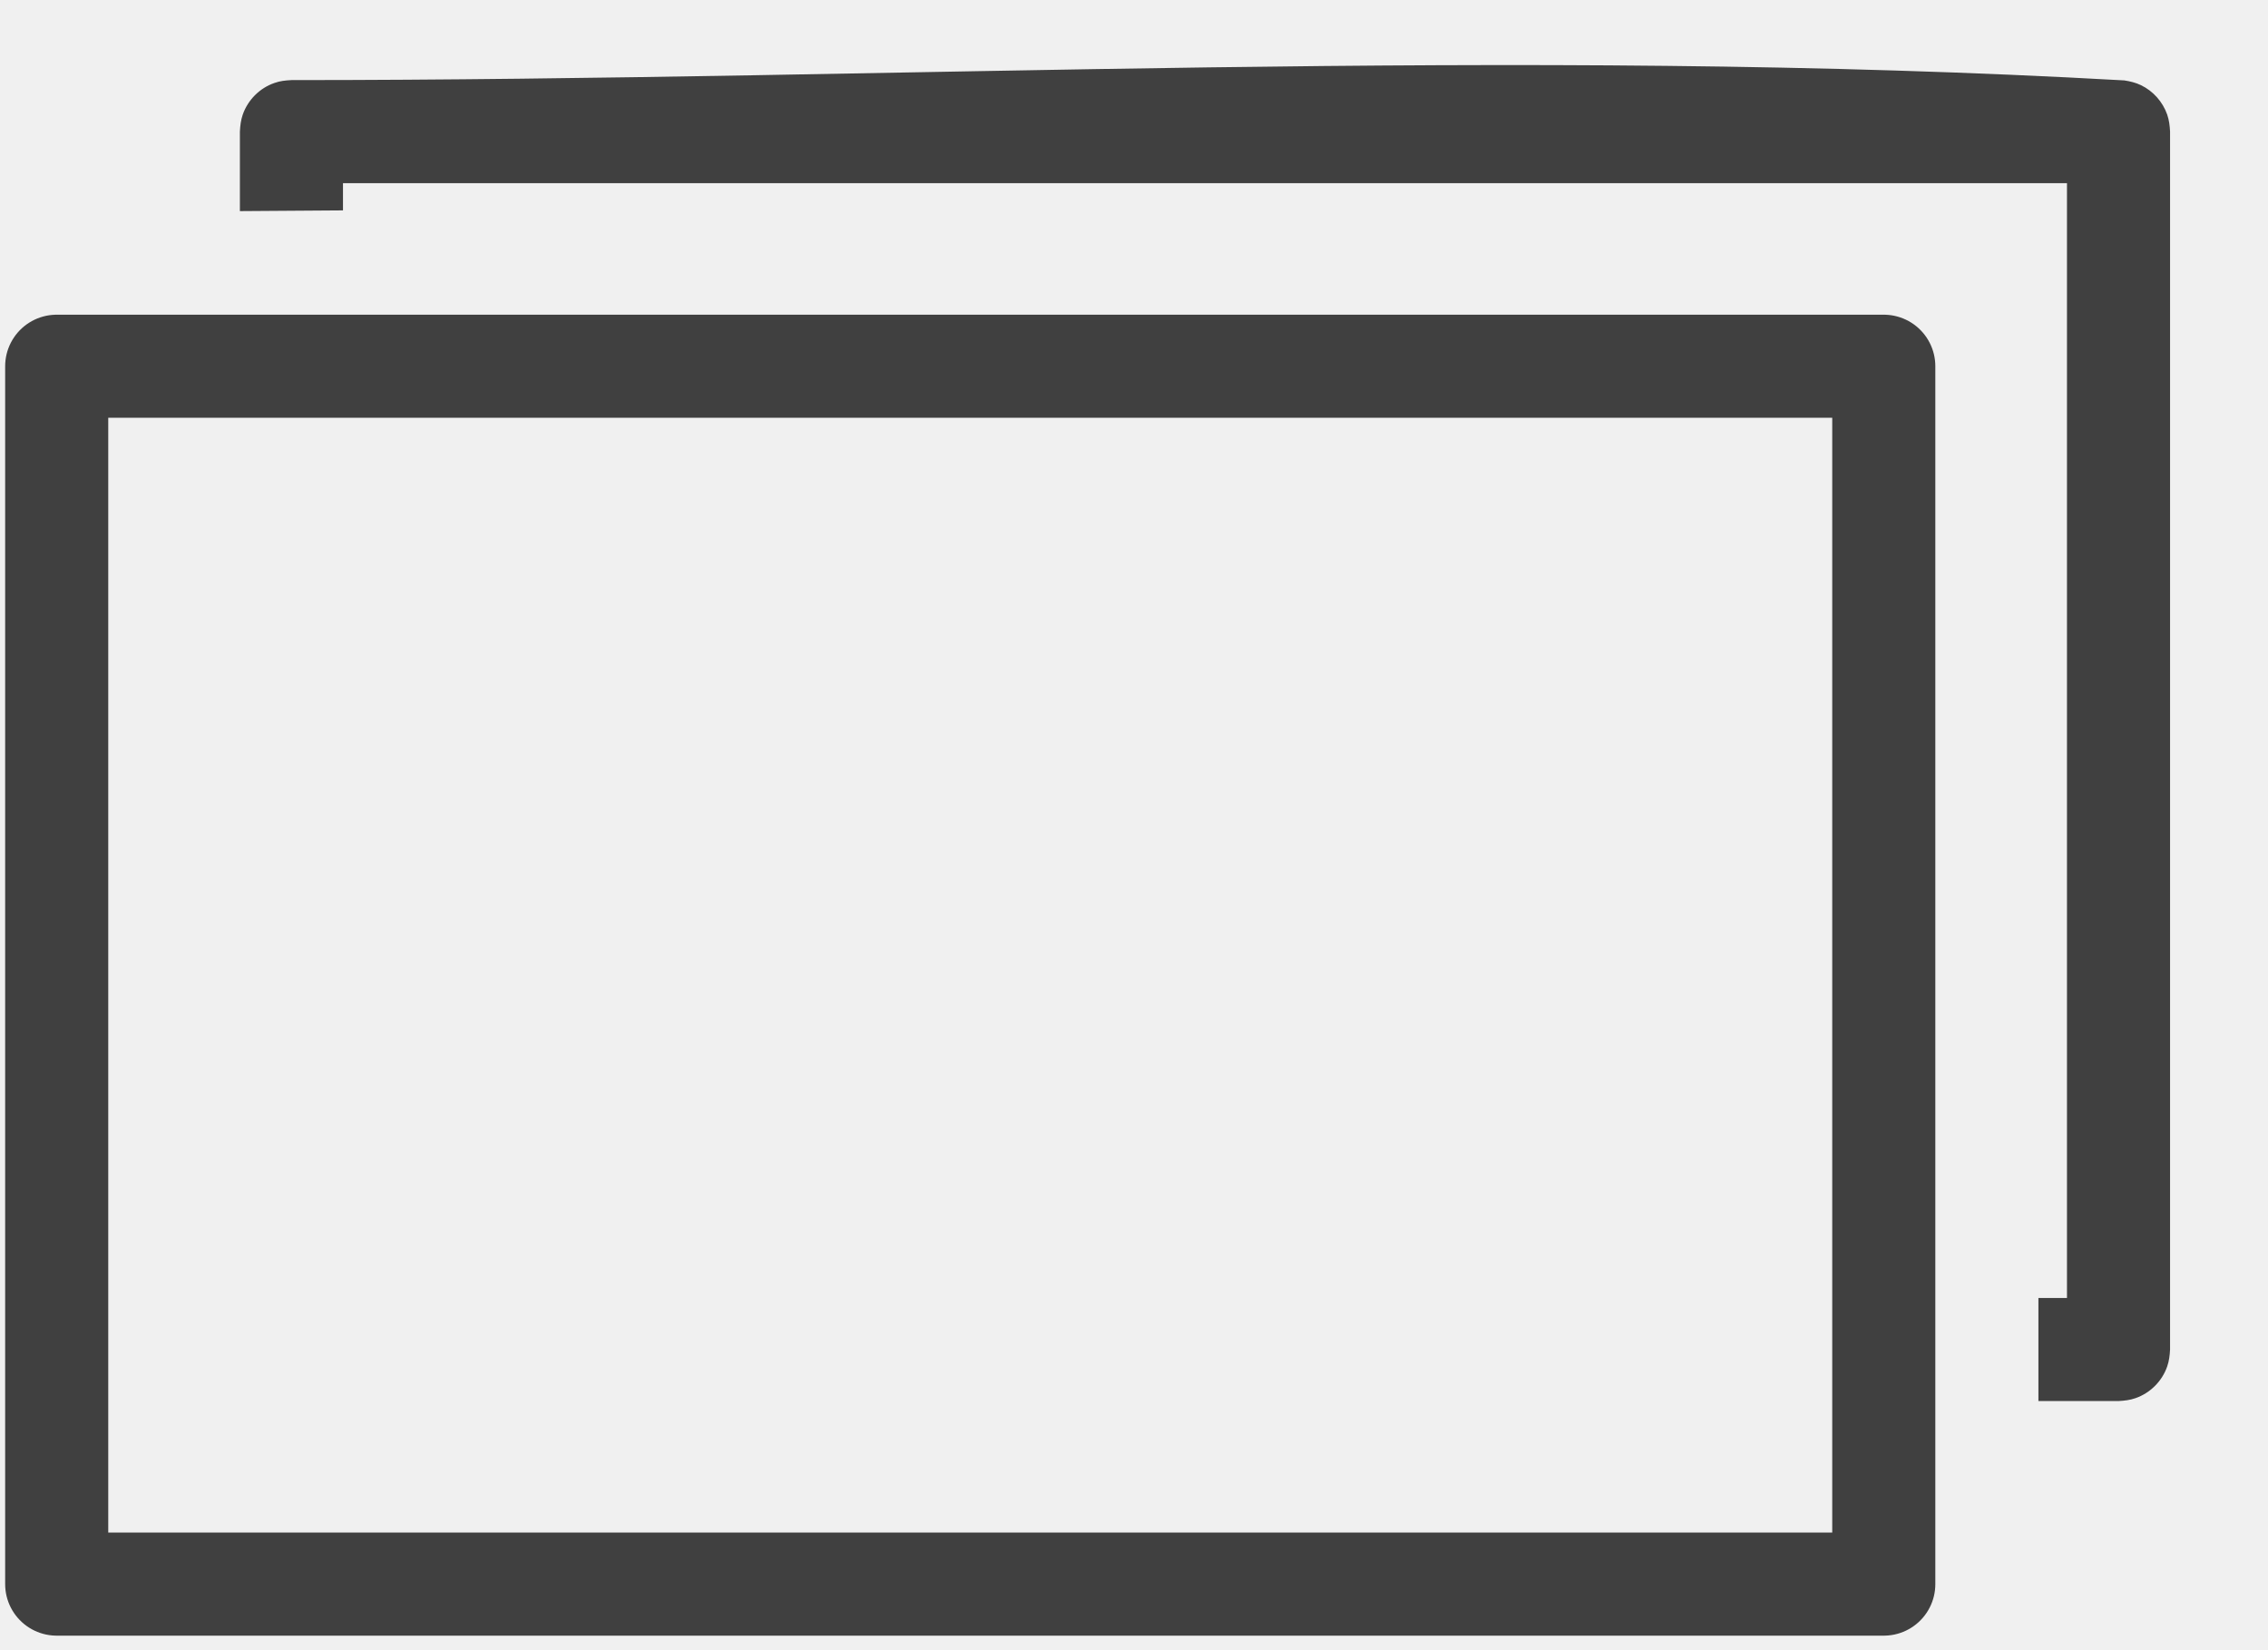
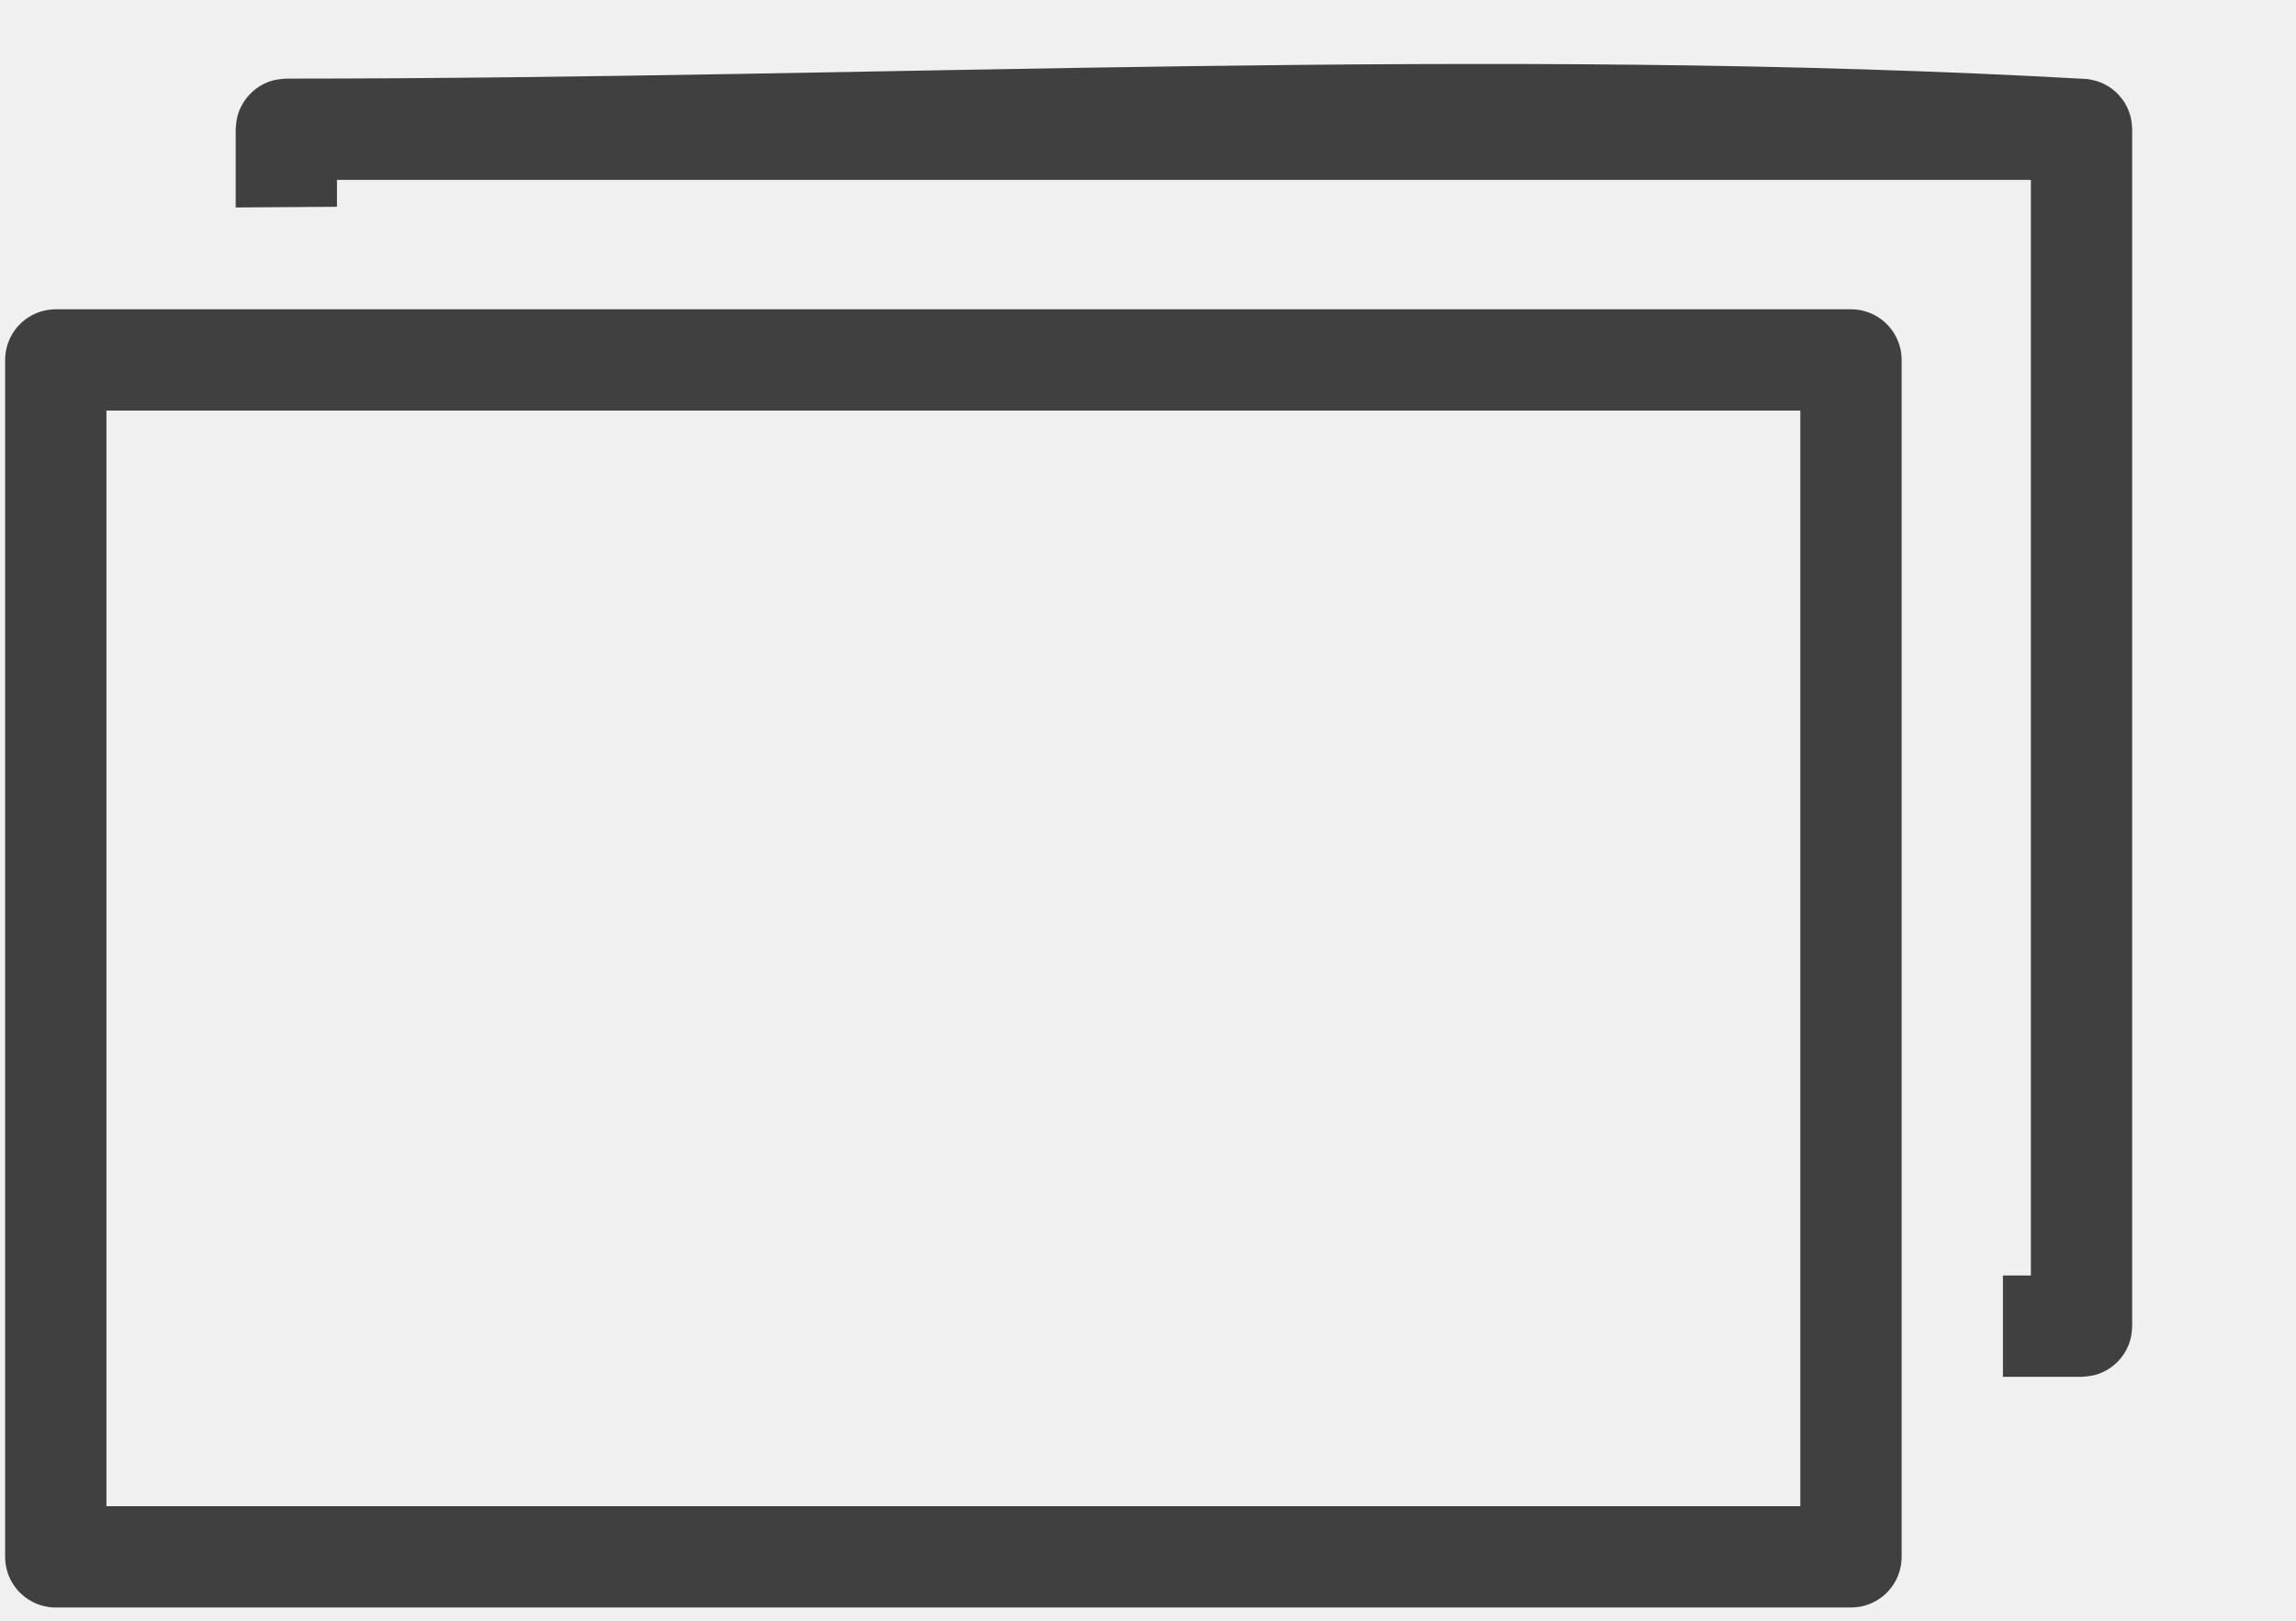
- <svg xmlns="http://www.w3.org/2000/svg" width="100%" height="100%" viewBox="0 0 22 16" version="1.1" xml:space="preserve" style="fill-rule:evenodd;clip-rule:evenodd;stroke-linecap:round;stroke-linejoin:round;stroke-miterlimit:1.5;">
+ <svg xmlns="http://www.w3.org/2000/svg" width="100%" height="100%" viewBox="0 0 17 12" version="1.1" xml:space="preserve" style="fill-rule:evenodd;clip-rule:evenodd;stroke-linecap:round;stroke-linejoin:round;stroke-miterlimit:1.5;">
  <g id="icon-restore">
-     <path d="M2.327,2.048l0,-0.771c0.003,-0.058 0.009,-0.111 0.028,-0.166c0.05,-0.142 0.164,-0.257 0.307,-0.306c0.054,-0.02 0.108,-0.025 0.165,-0.028c5.926,0 11.862,-0.33 17.779,0.003c0.057,0.009 0.109,0.021 0.161,0.046c0.119,0.057 0.211,0.161 0.255,0.285c0.019,0.055 0.025,0.108 0.028,0.166l0,11.815c-0.003,0.057 -0.009,0.11 -0.028,0.165c-0.05,0.143 -0.164,0.257 -0.307,0.307c-0.054,0.019 -0.108,0.025 -0.165,0.028l-0.777,0l0,-1l0.277,0l0,-10.815l-16.723,0l0,0.264c-0.333,0.003 -0.667,0.005 -1,0.007Z" style="fill:#404040;" />
-     <rect x="0.55" y="3.553" width="17.723" height="11.815" style="fill:#fff;fill-opacity:0;stroke:#404040;stroke-width:1px;" />
+     <path d="M1.745,1.536l0,-0.579c0.003,-0.043 0.007,-0.083 0.021,-0.123c0.038,-0.107 0.123,-0.193 0.23,-0.231c0.041,-0.014 0.081,-0.018 0.124,-0.021c4.445,0 8.897,-0.246 13.334,0.003c0.043,0.007 0.082,0.016 0.121,0.035c0.089,0.042 0.159,0.12 0.191,0.214c0.015,0.04 0.019,0.08 0.021,0.123l0,8.862c-0.002,0.043 -0.006,0.083 -0.021,0.124c-0.037,0.107 -0.123,0.193 -0.23,0.23c-0.041,0.014 -0.081,0.019 -0.124,0.021l-0.582,0l0,-0.75l0.207,0l0,-8.112l-12.542,0l0,0.199c-0.25,0.002 -0.5,0.004 -0.75,0.005Z" style="fill:#404040;" />
+     <rect x="0.413" y="2.665" width="13.292" height="8.862" style="fill:#fff;fill-opacity:0;stroke:#404040;stroke-width:0.75px;" />
  </g>
</svg>
